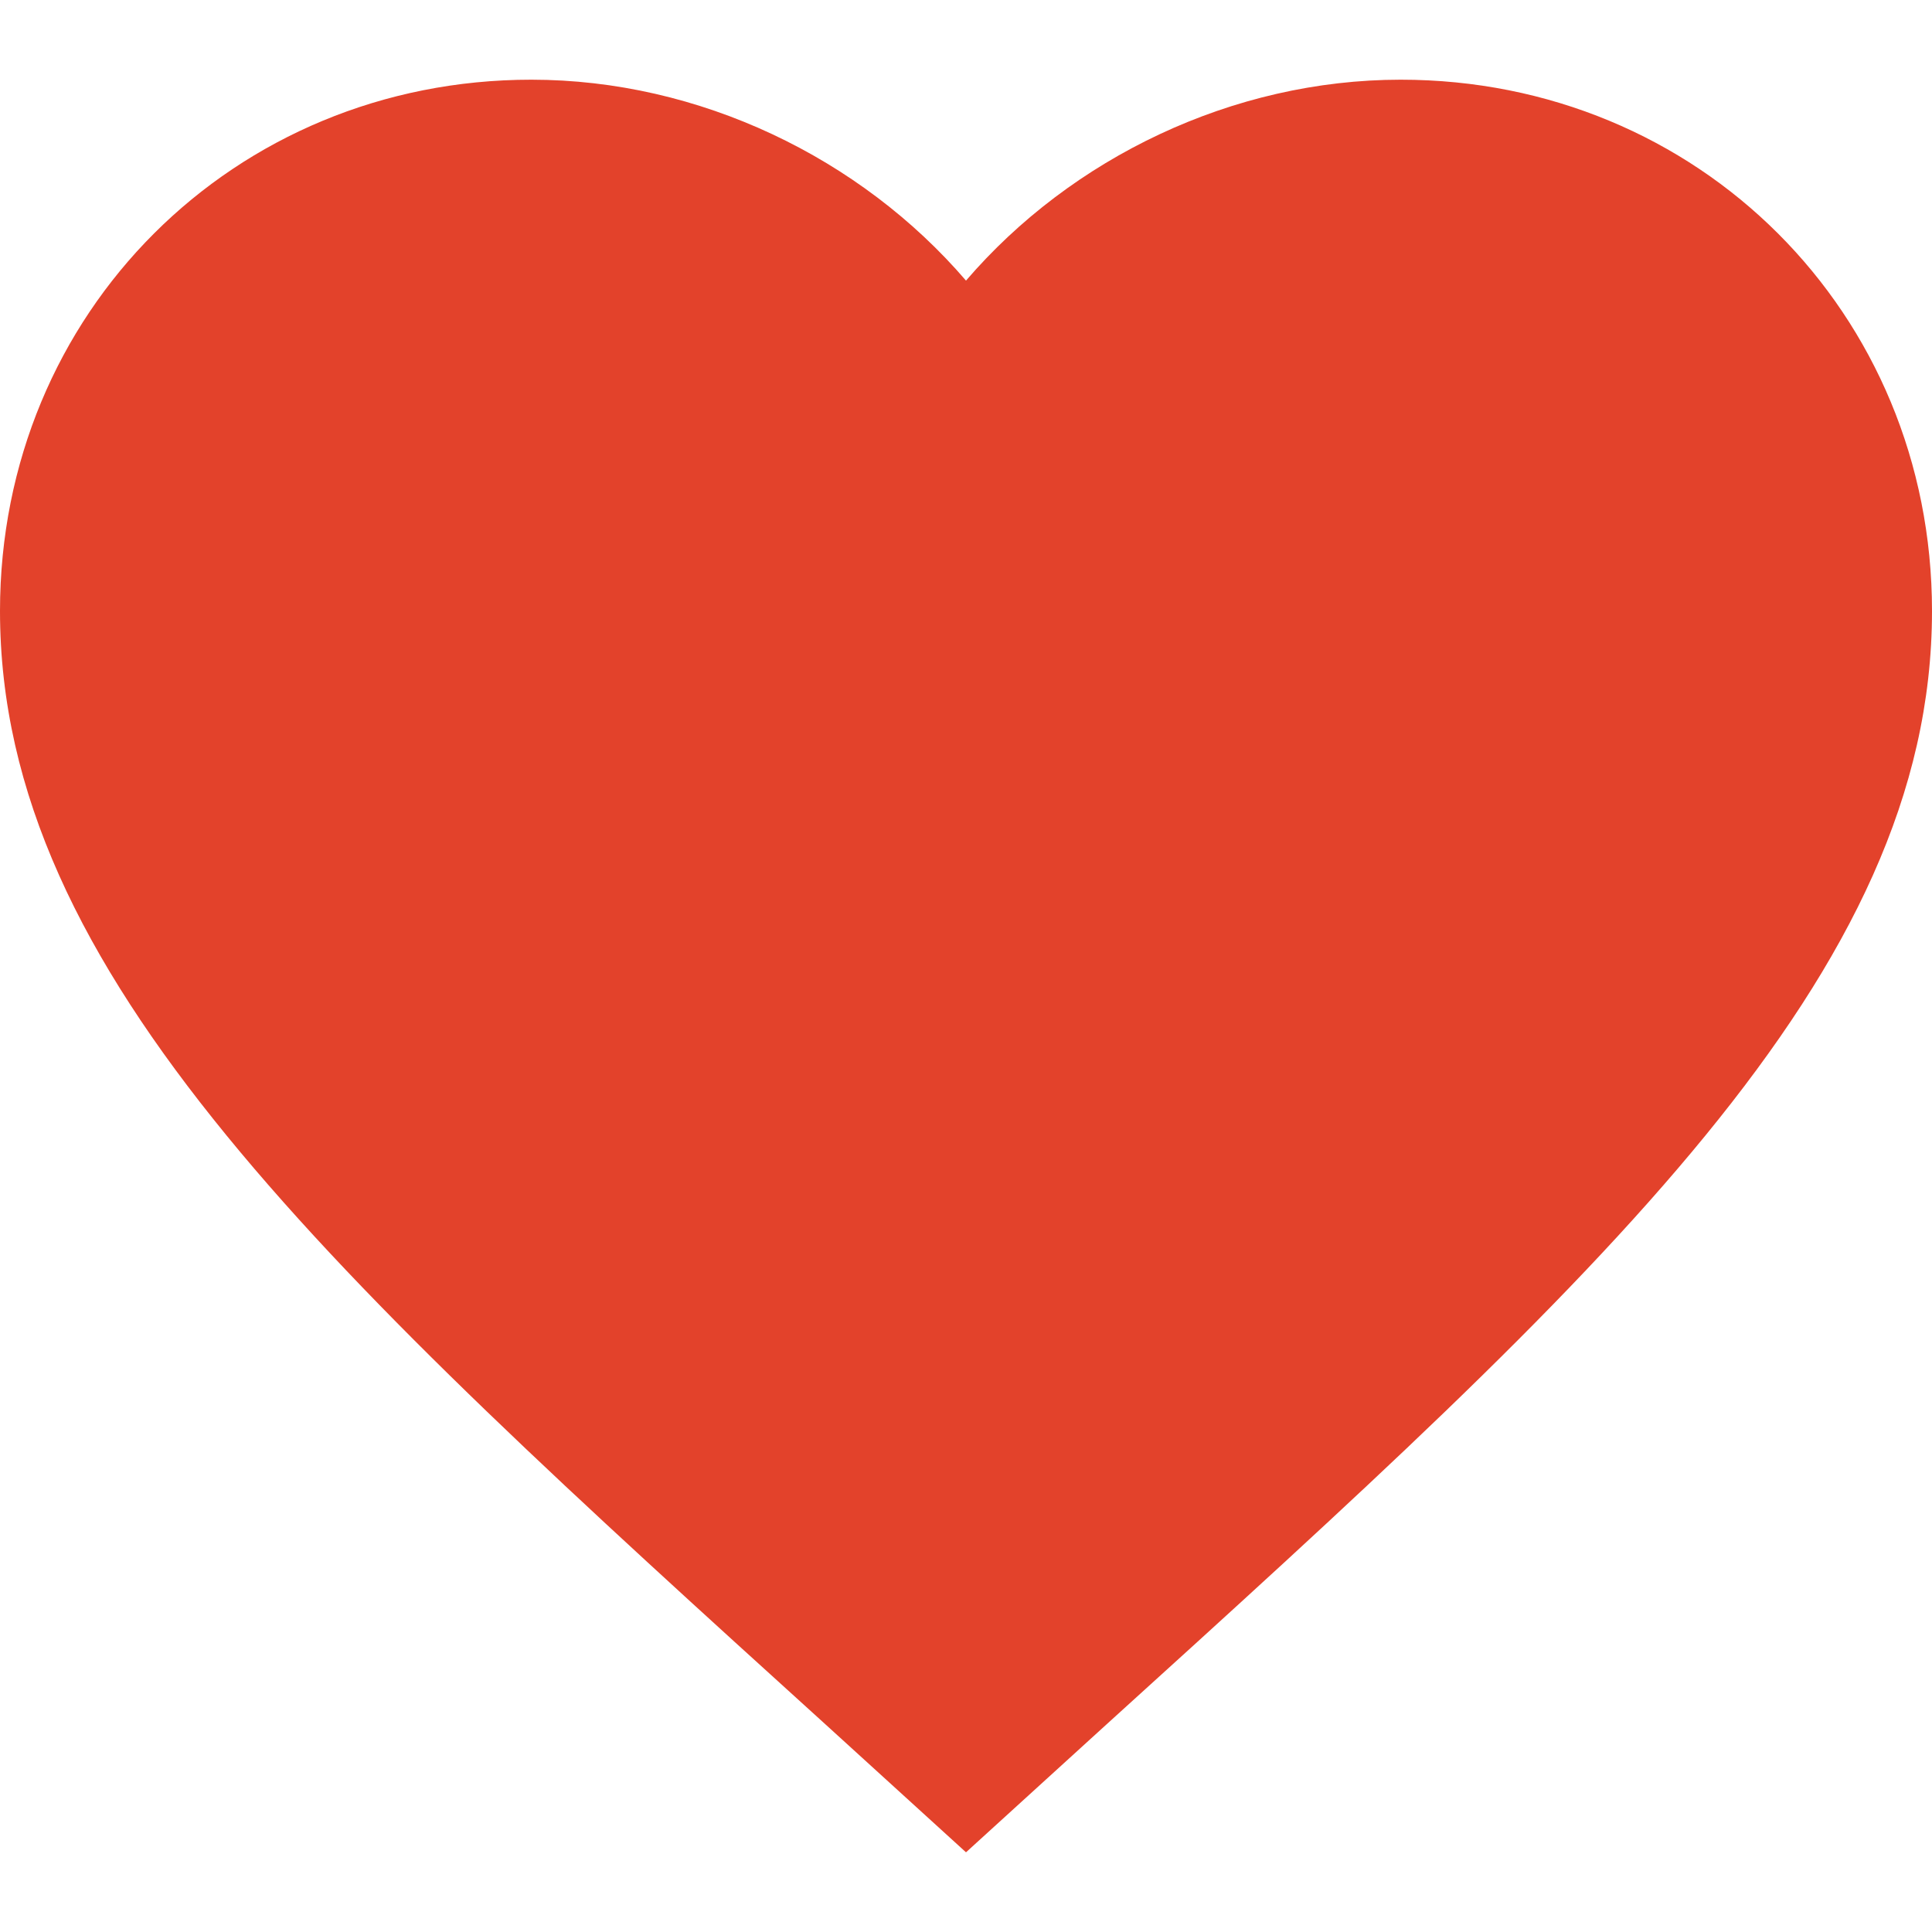
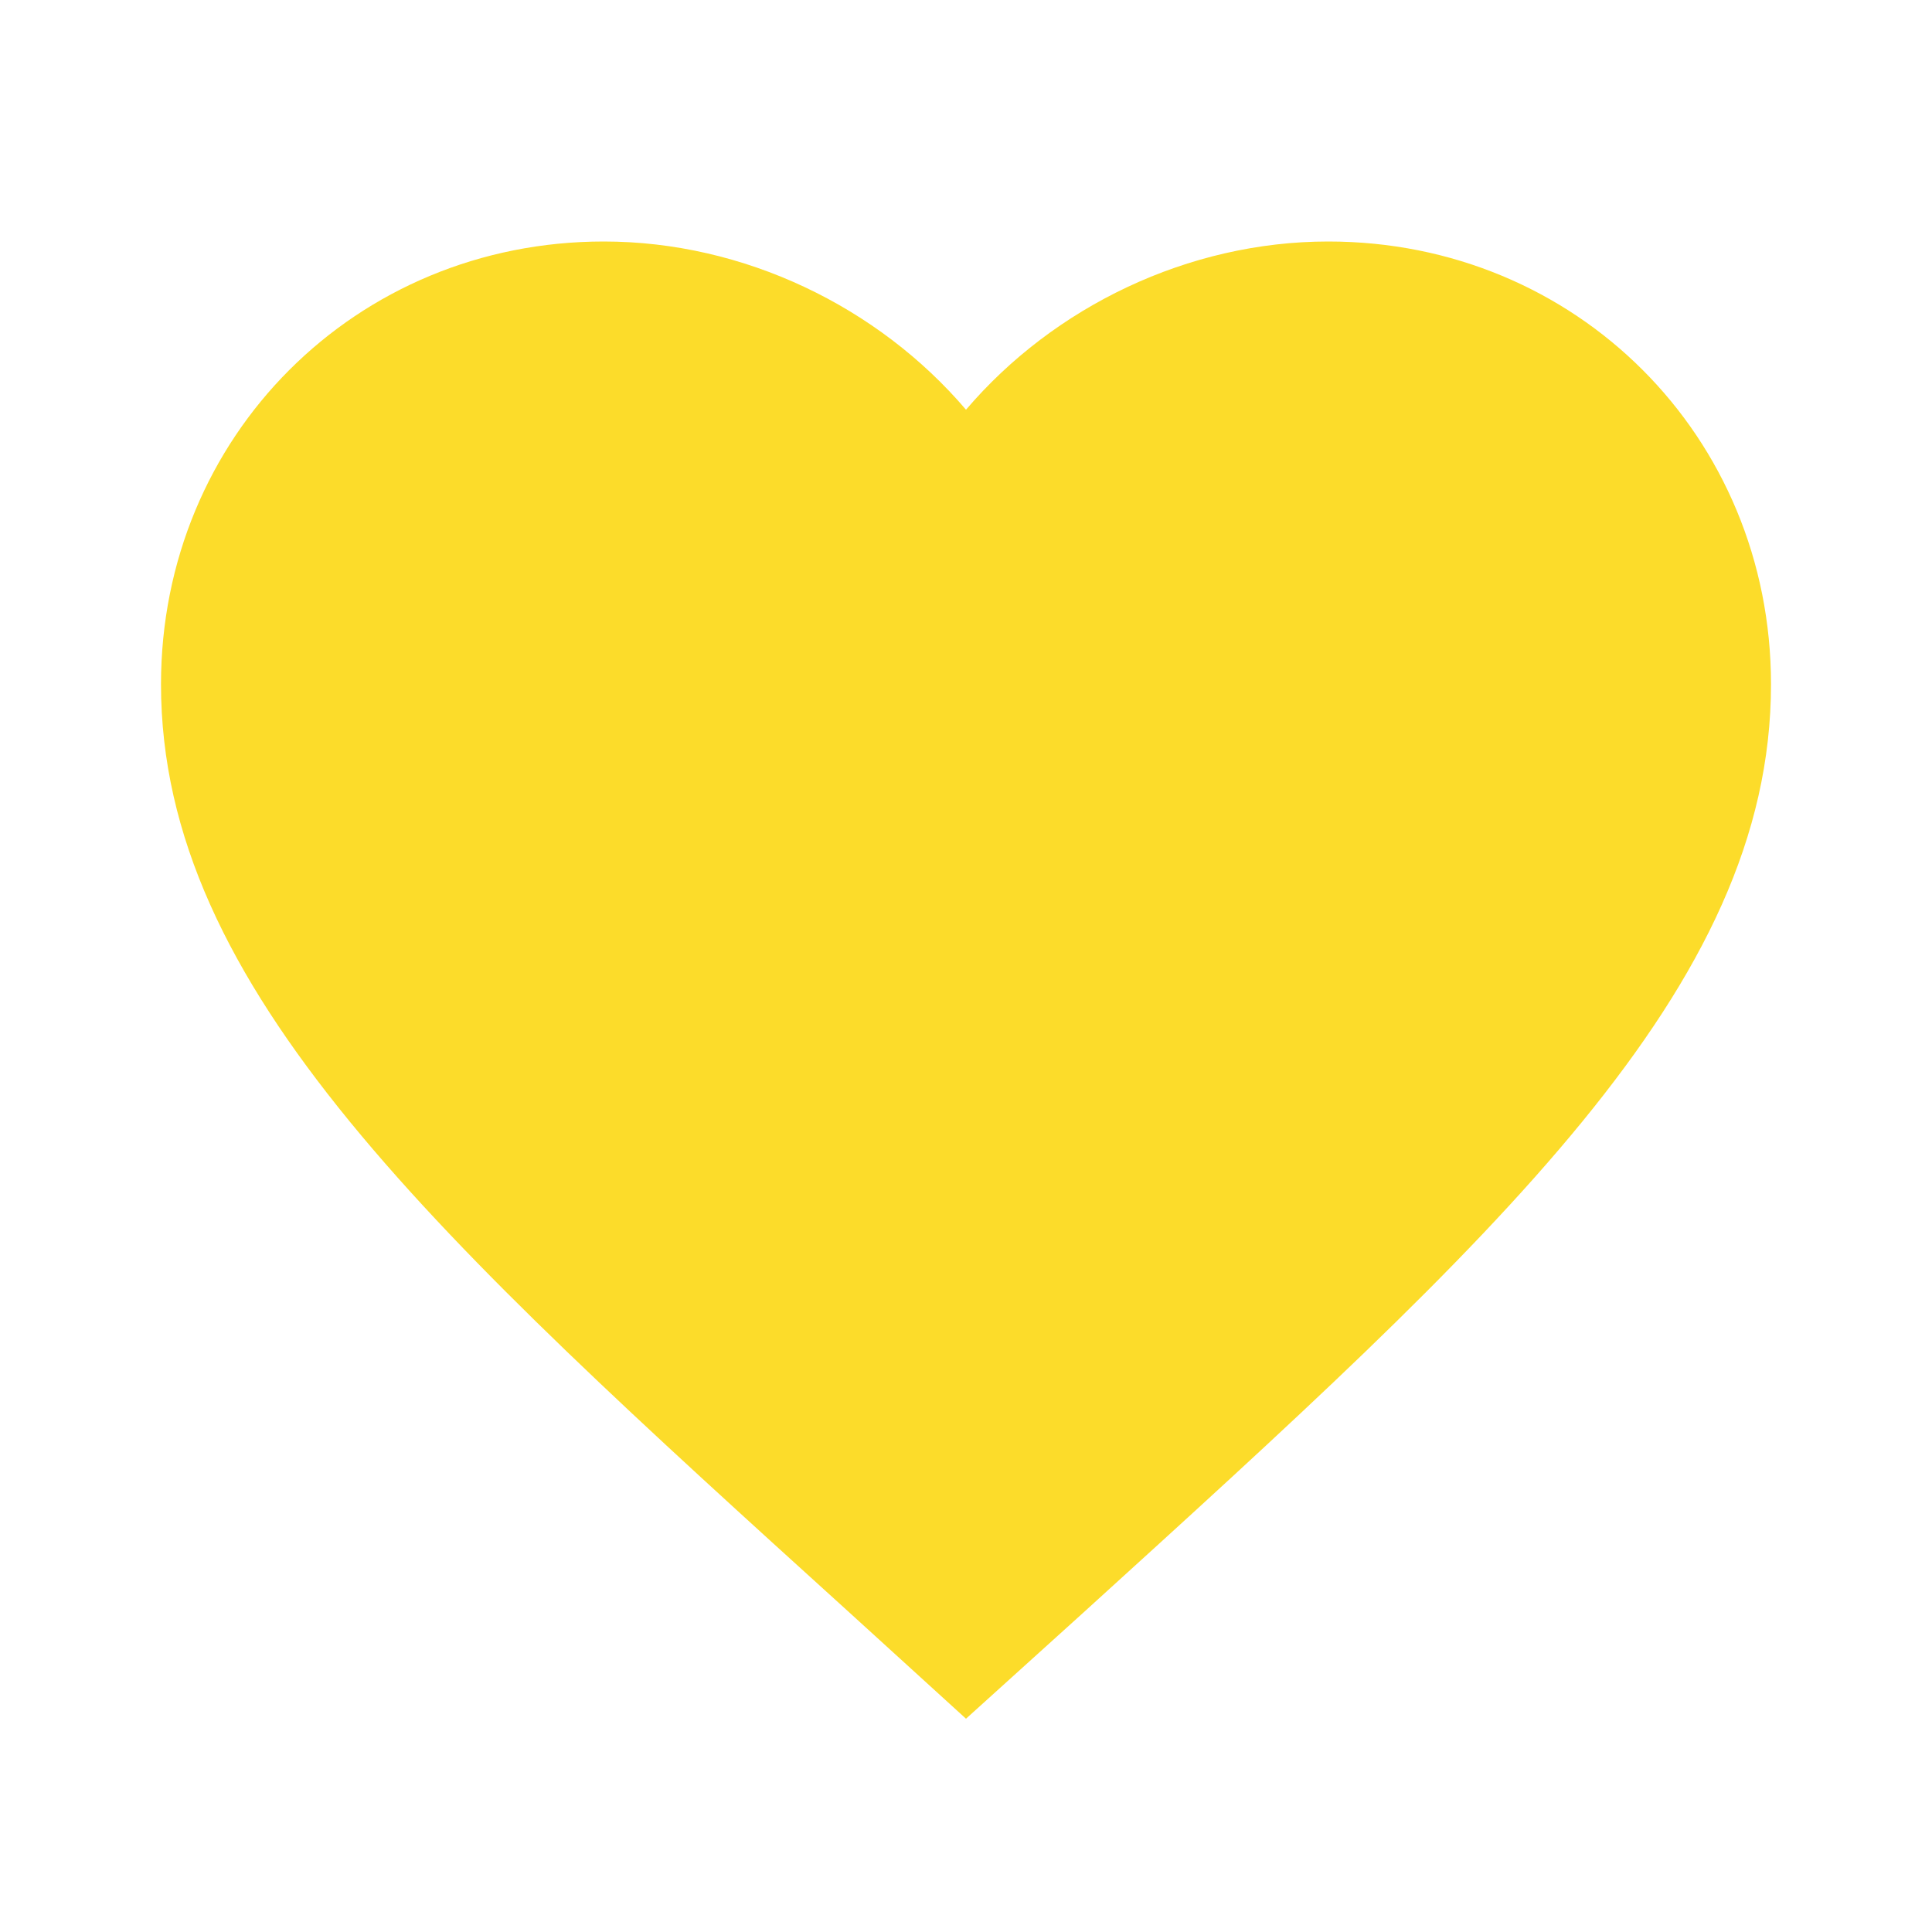
- <svg xmlns="http://www.w3.org/2000/svg" width="20" height="20" viewBox="0 0 20 20" fill="none">
-   <path d="M10 19.175L8.55 17.855C3.4 13.185 0 10.095 0 6.325C0 3.235 2.42 0.825 5.5 0.825C7.24 0.825 8.91 1.635 10 2.905C11.09 1.635 12.76 0.825 14.5 0.825C17.58 0.825 20 3.235 20 6.325C20 10.095 16.6 13.185 11.45 17.855L10 19.175Z" fill="#E3422B" />
+ <svg xmlns="http://www.w3.org/2000/svg" width="30" height="30" viewBox="0 0 30 30" fill="none">
+   <path d="M15 26.688L13.188 25.038C6.75 19.2 2.5 15.35 2.5 10.625C2.5 6.775 5.525 3.75 9.375 3.75C11.55 3.75 13.637 4.763 15 6.362C16.363 4.763 18.45 3.75 20.625 3.75C24.475 3.75 27.5 6.775 27.5 10.625C27.5 15.35 23.25 19.2 16.812 25.05L15 26.688Z" fill="#FCDC2A" />
</svg>
